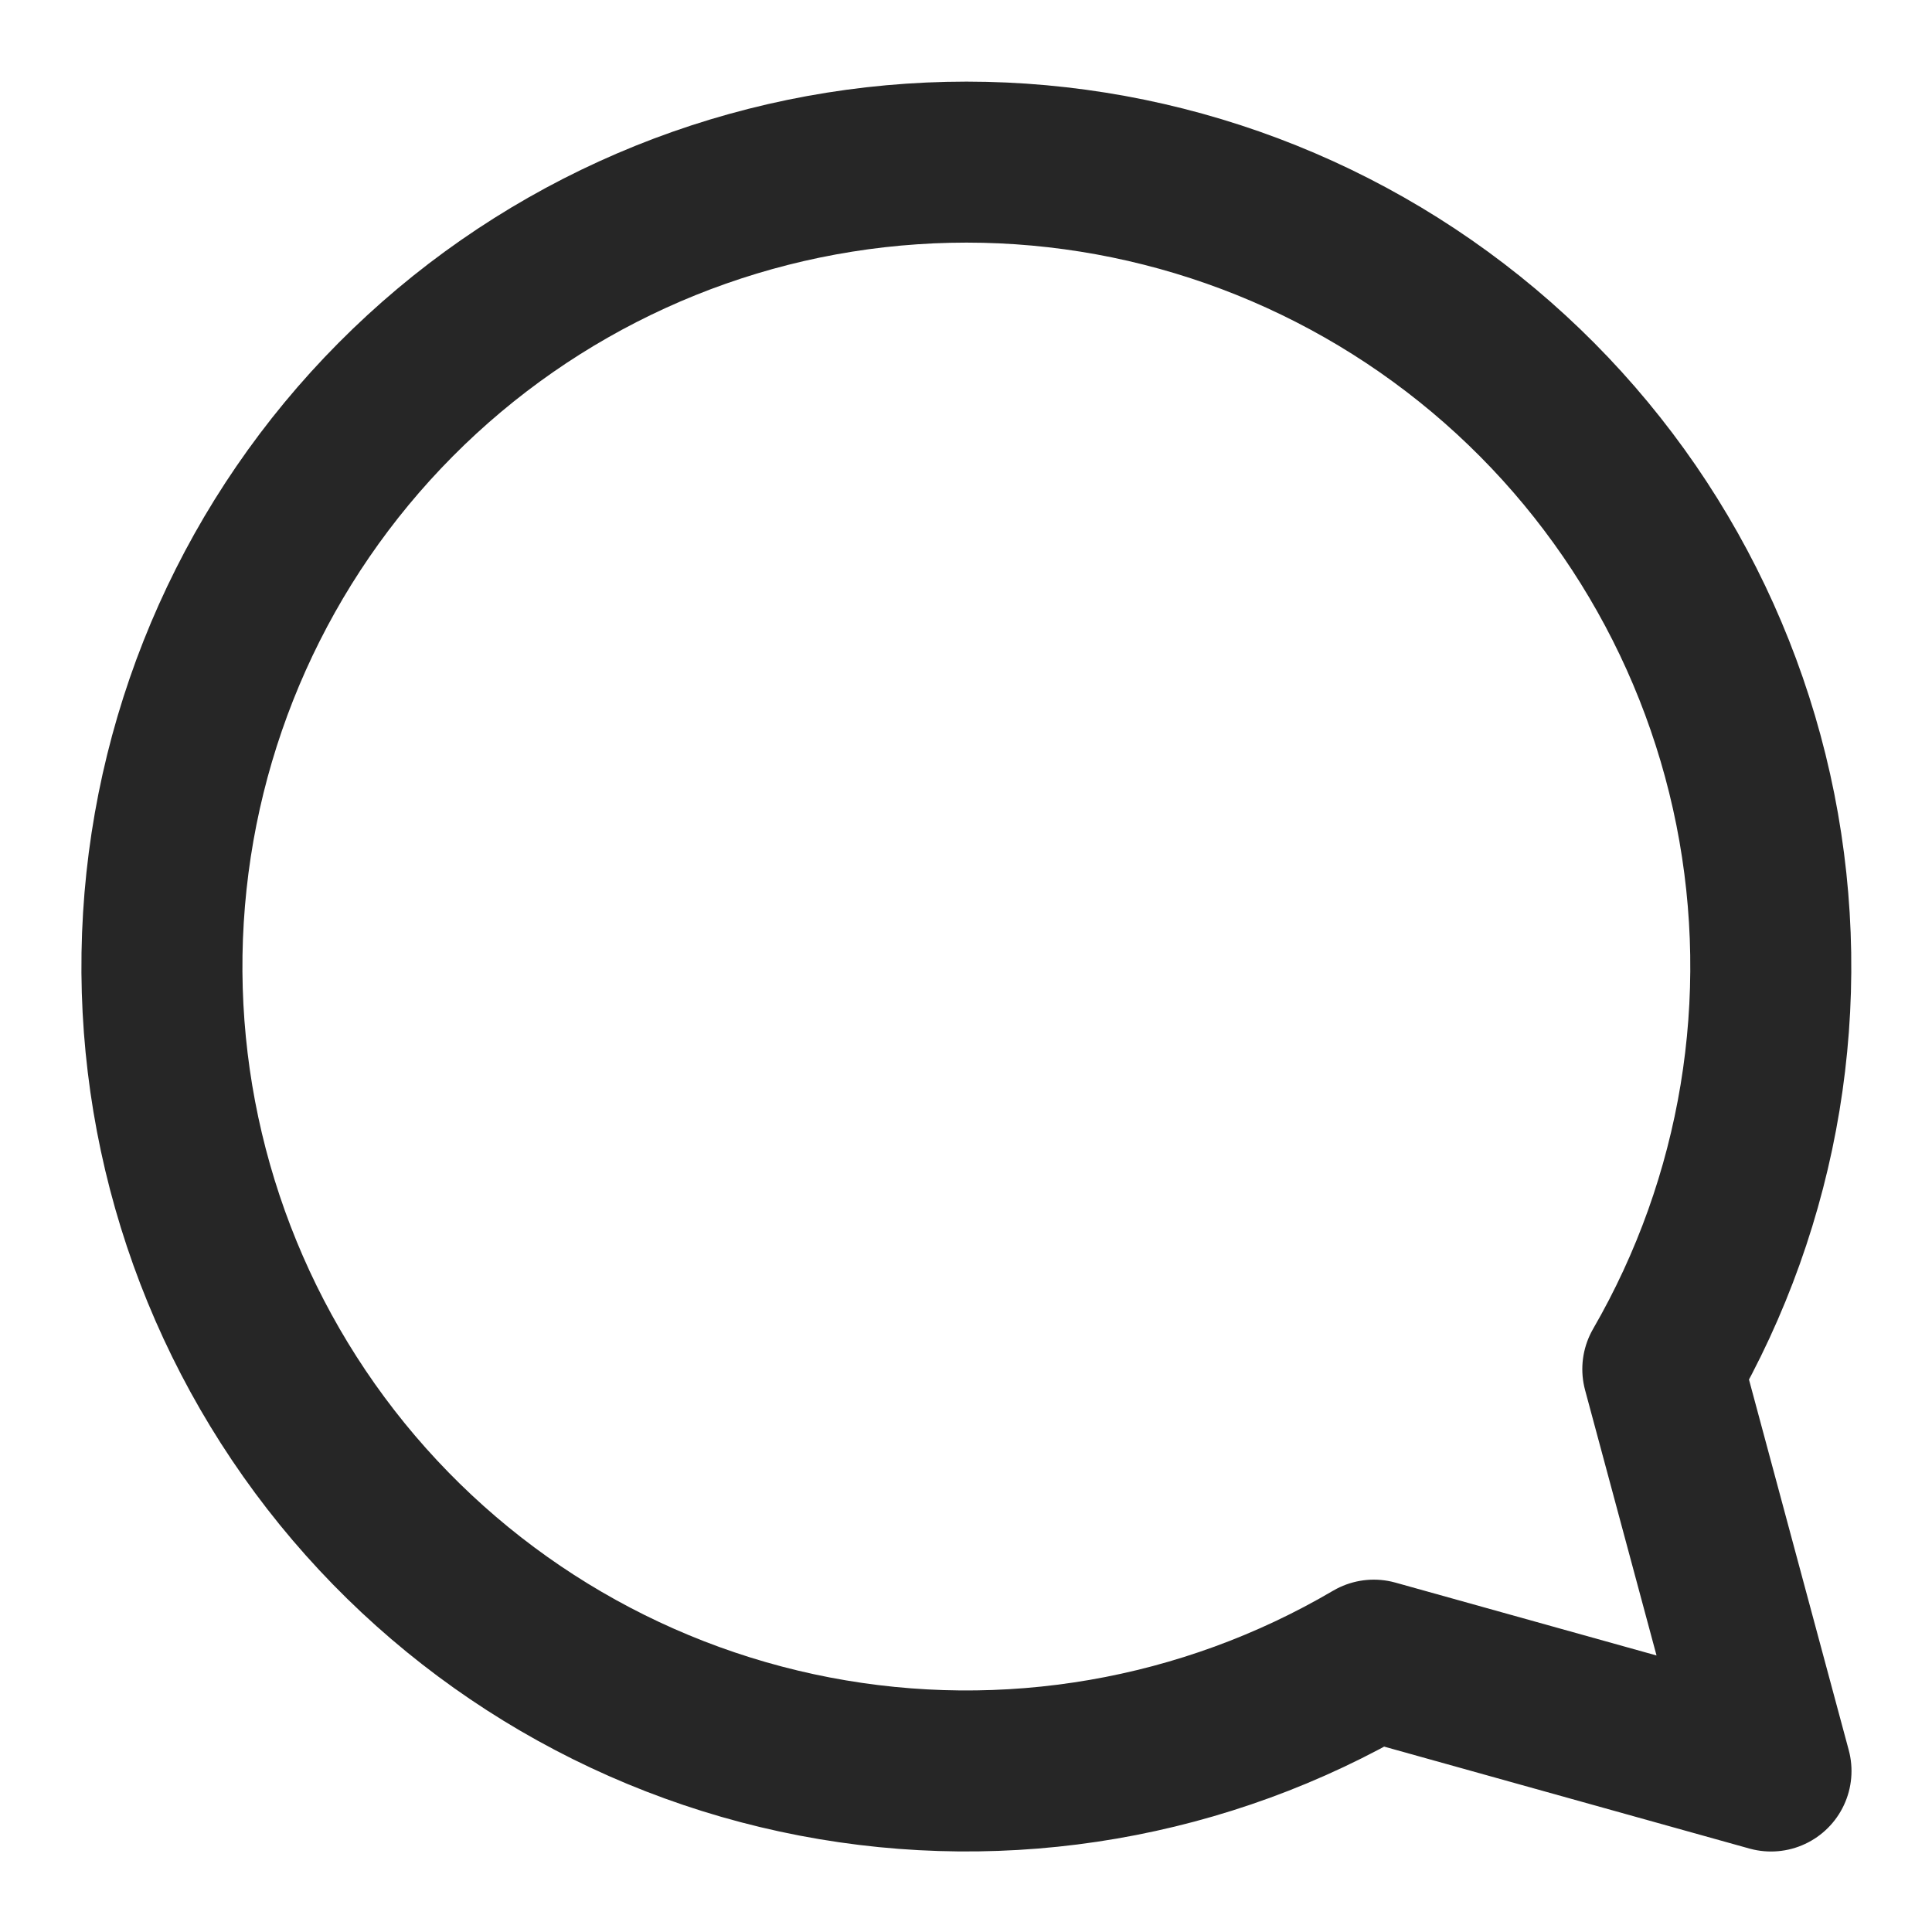
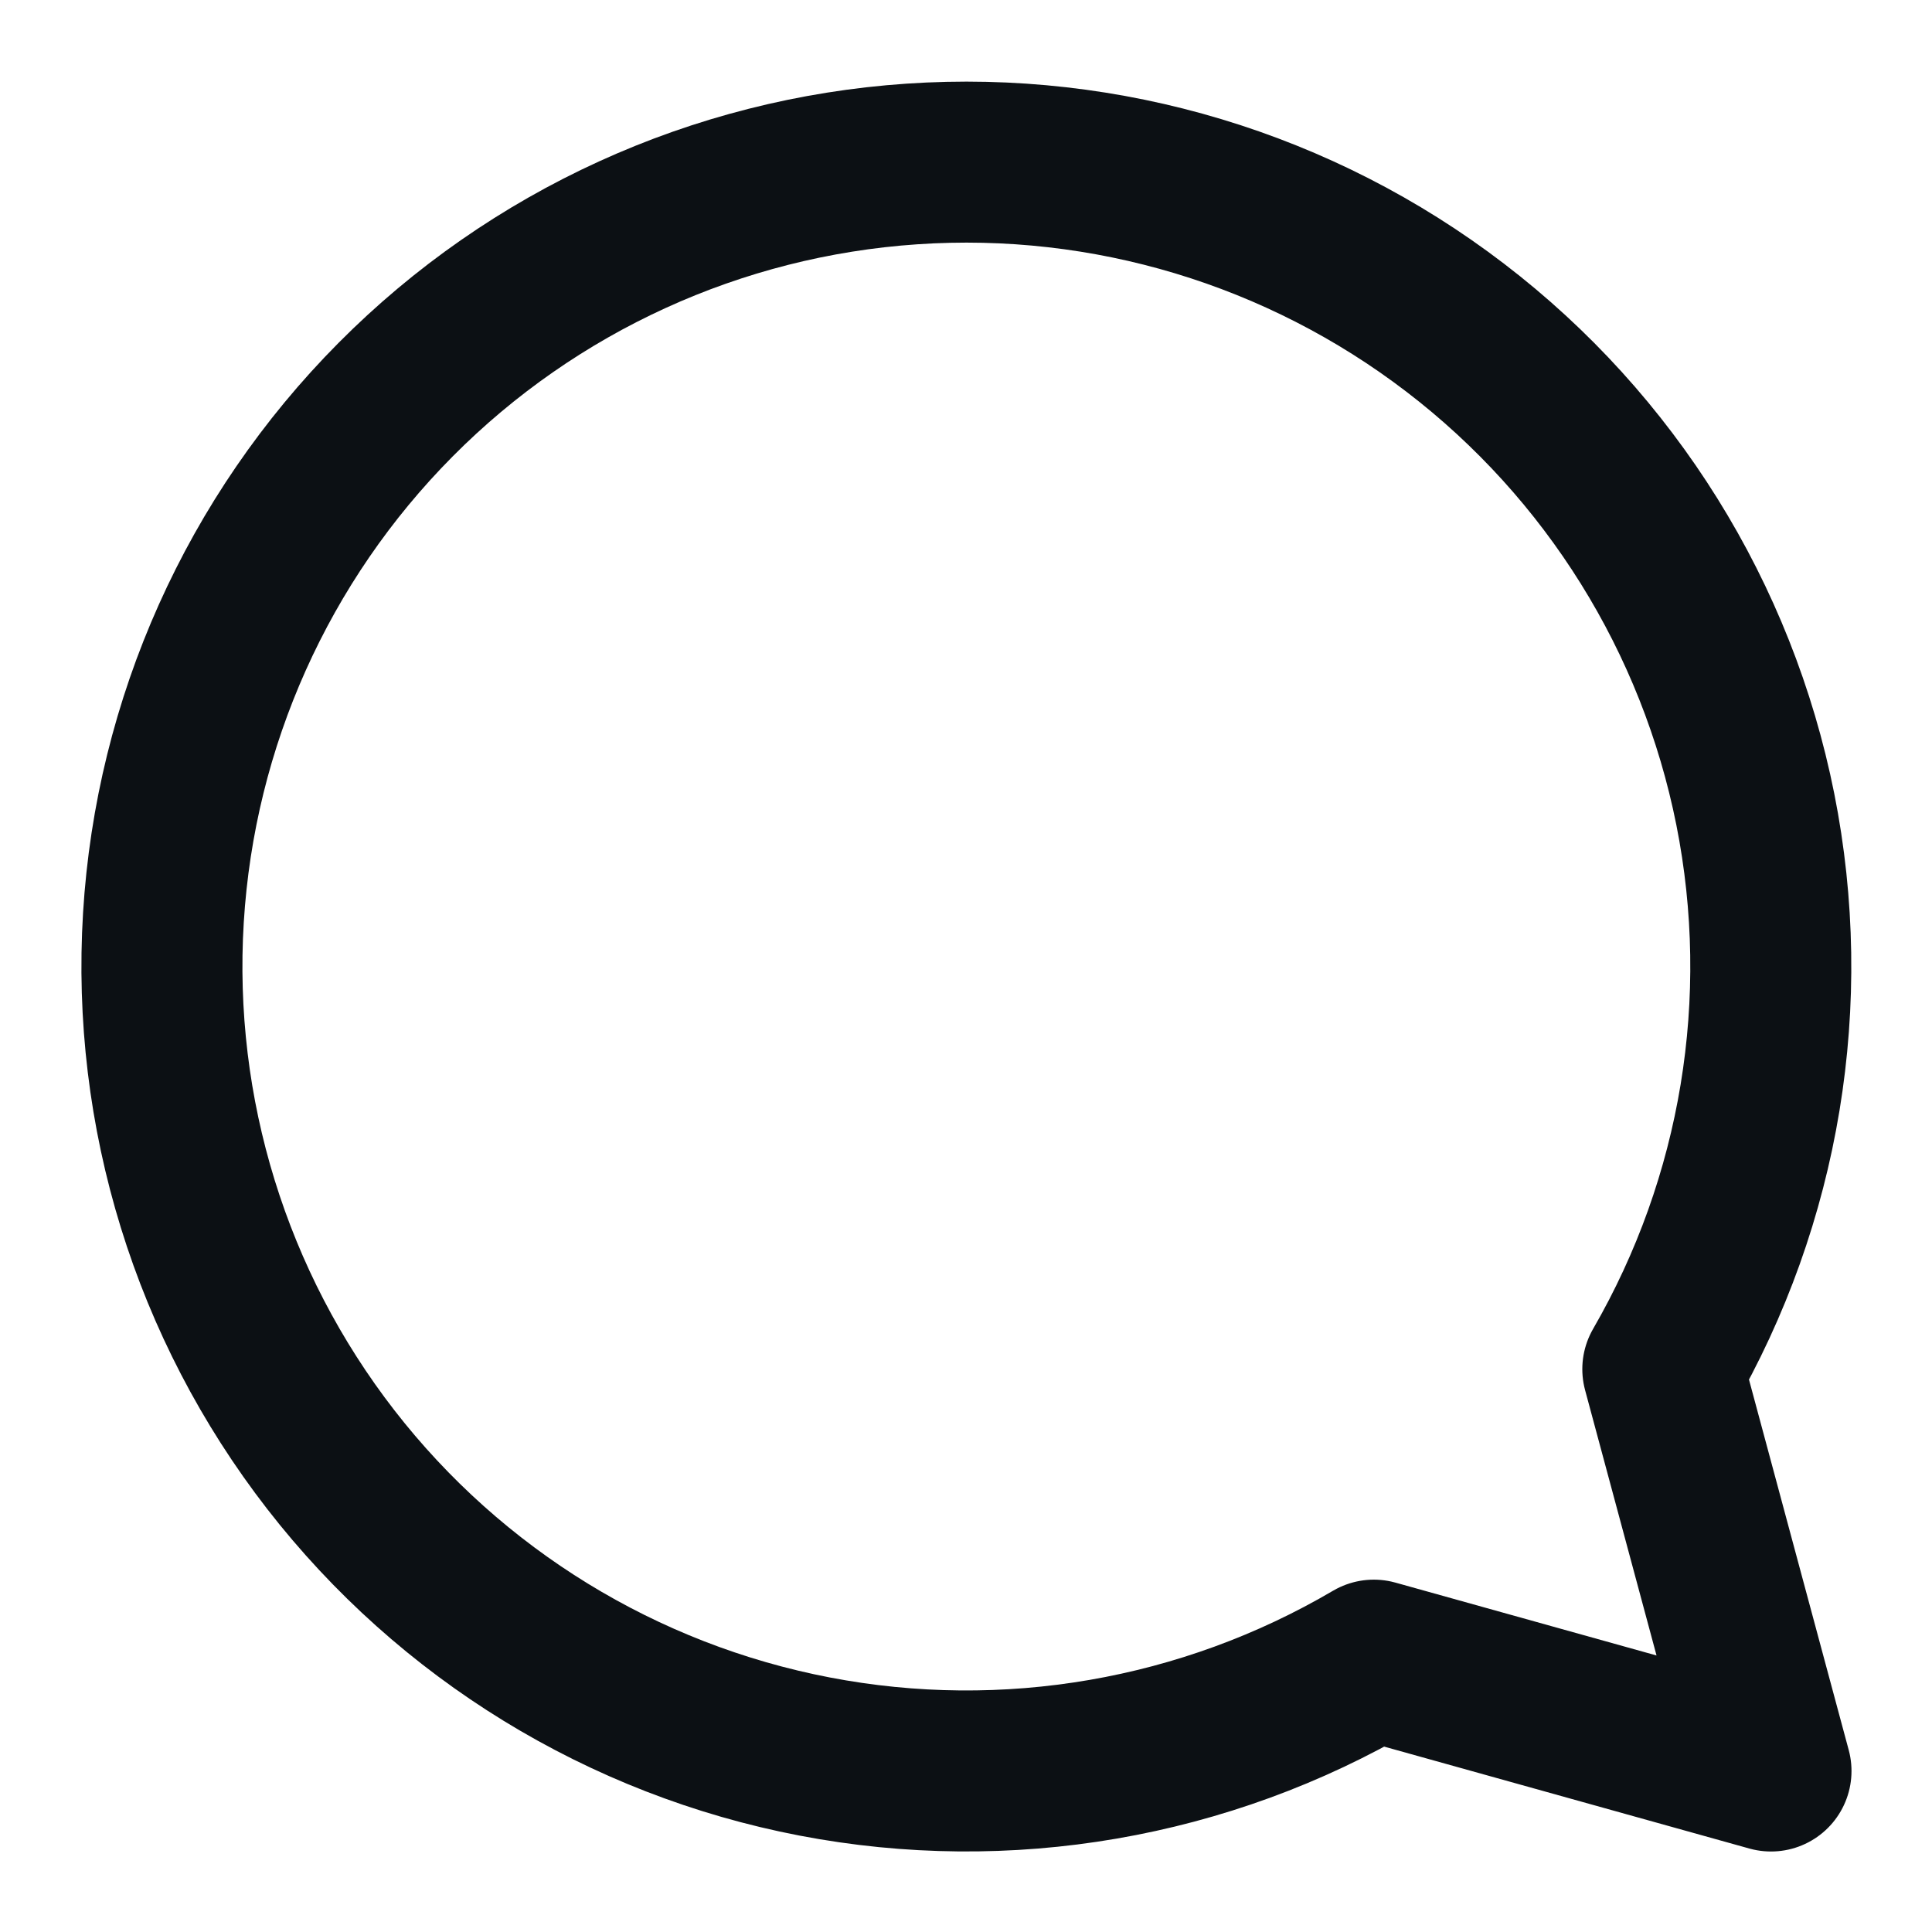
<svg xmlns="http://www.w3.org/2000/svg" preserveAspectRatio="none" overflow="visible" style="display: block;" width="24" height="24" viewBox="0 0 24 24" fill="none">
-   <g id="Frame">
-     <path id="Vector" d="M20.656 17.008C21.871 14.906 22.279 12.434 21.805 10.053C21.33 7.672 20.005 5.545 18.076 4.07C16.148 2.595 13.749 1.872 11.327 2.037C8.904 2.201 6.625 3.242 4.914 4.965C3.203 6.688 2.178 8.974 2.03 11.398C1.882 13.821 2.622 16.215 4.11 18.133C5.599 20.051 7.735 21.362 10.119 21.82C12.503 22.278 14.973 21.853 17.066 20.623L22 22L20.656 17.008Z" stroke="#262626" stroke-width="2" stroke-linejoin="round" />
+   <g id="Img - BÃ¬nh luáº­n">
+     <path id="Vector" d="M20.656 17.008C21.871 14.906 22.279 12.434 21.805 10.053C21.33 7.672 20.005 5.545 18.076 4.07C16.148 2.595 13.749 1.872 11.327 2.037C8.904 2.201 6.625 3.242 4.914 4.965C3.203 6.688 2.178 8.974 2.03 11.398C1.882 13.821 2.622 16.215 4.11 18.133C5.599 20.051 7.735 21.362 10.119 21.82C12.503 22.278 14.973 21.853 17.066 20.623L22 22L20.656 17.008Z" stroke="#0C1014" stroke-width="2" stroke-linejoin="round" />
  </g>
</svg>
